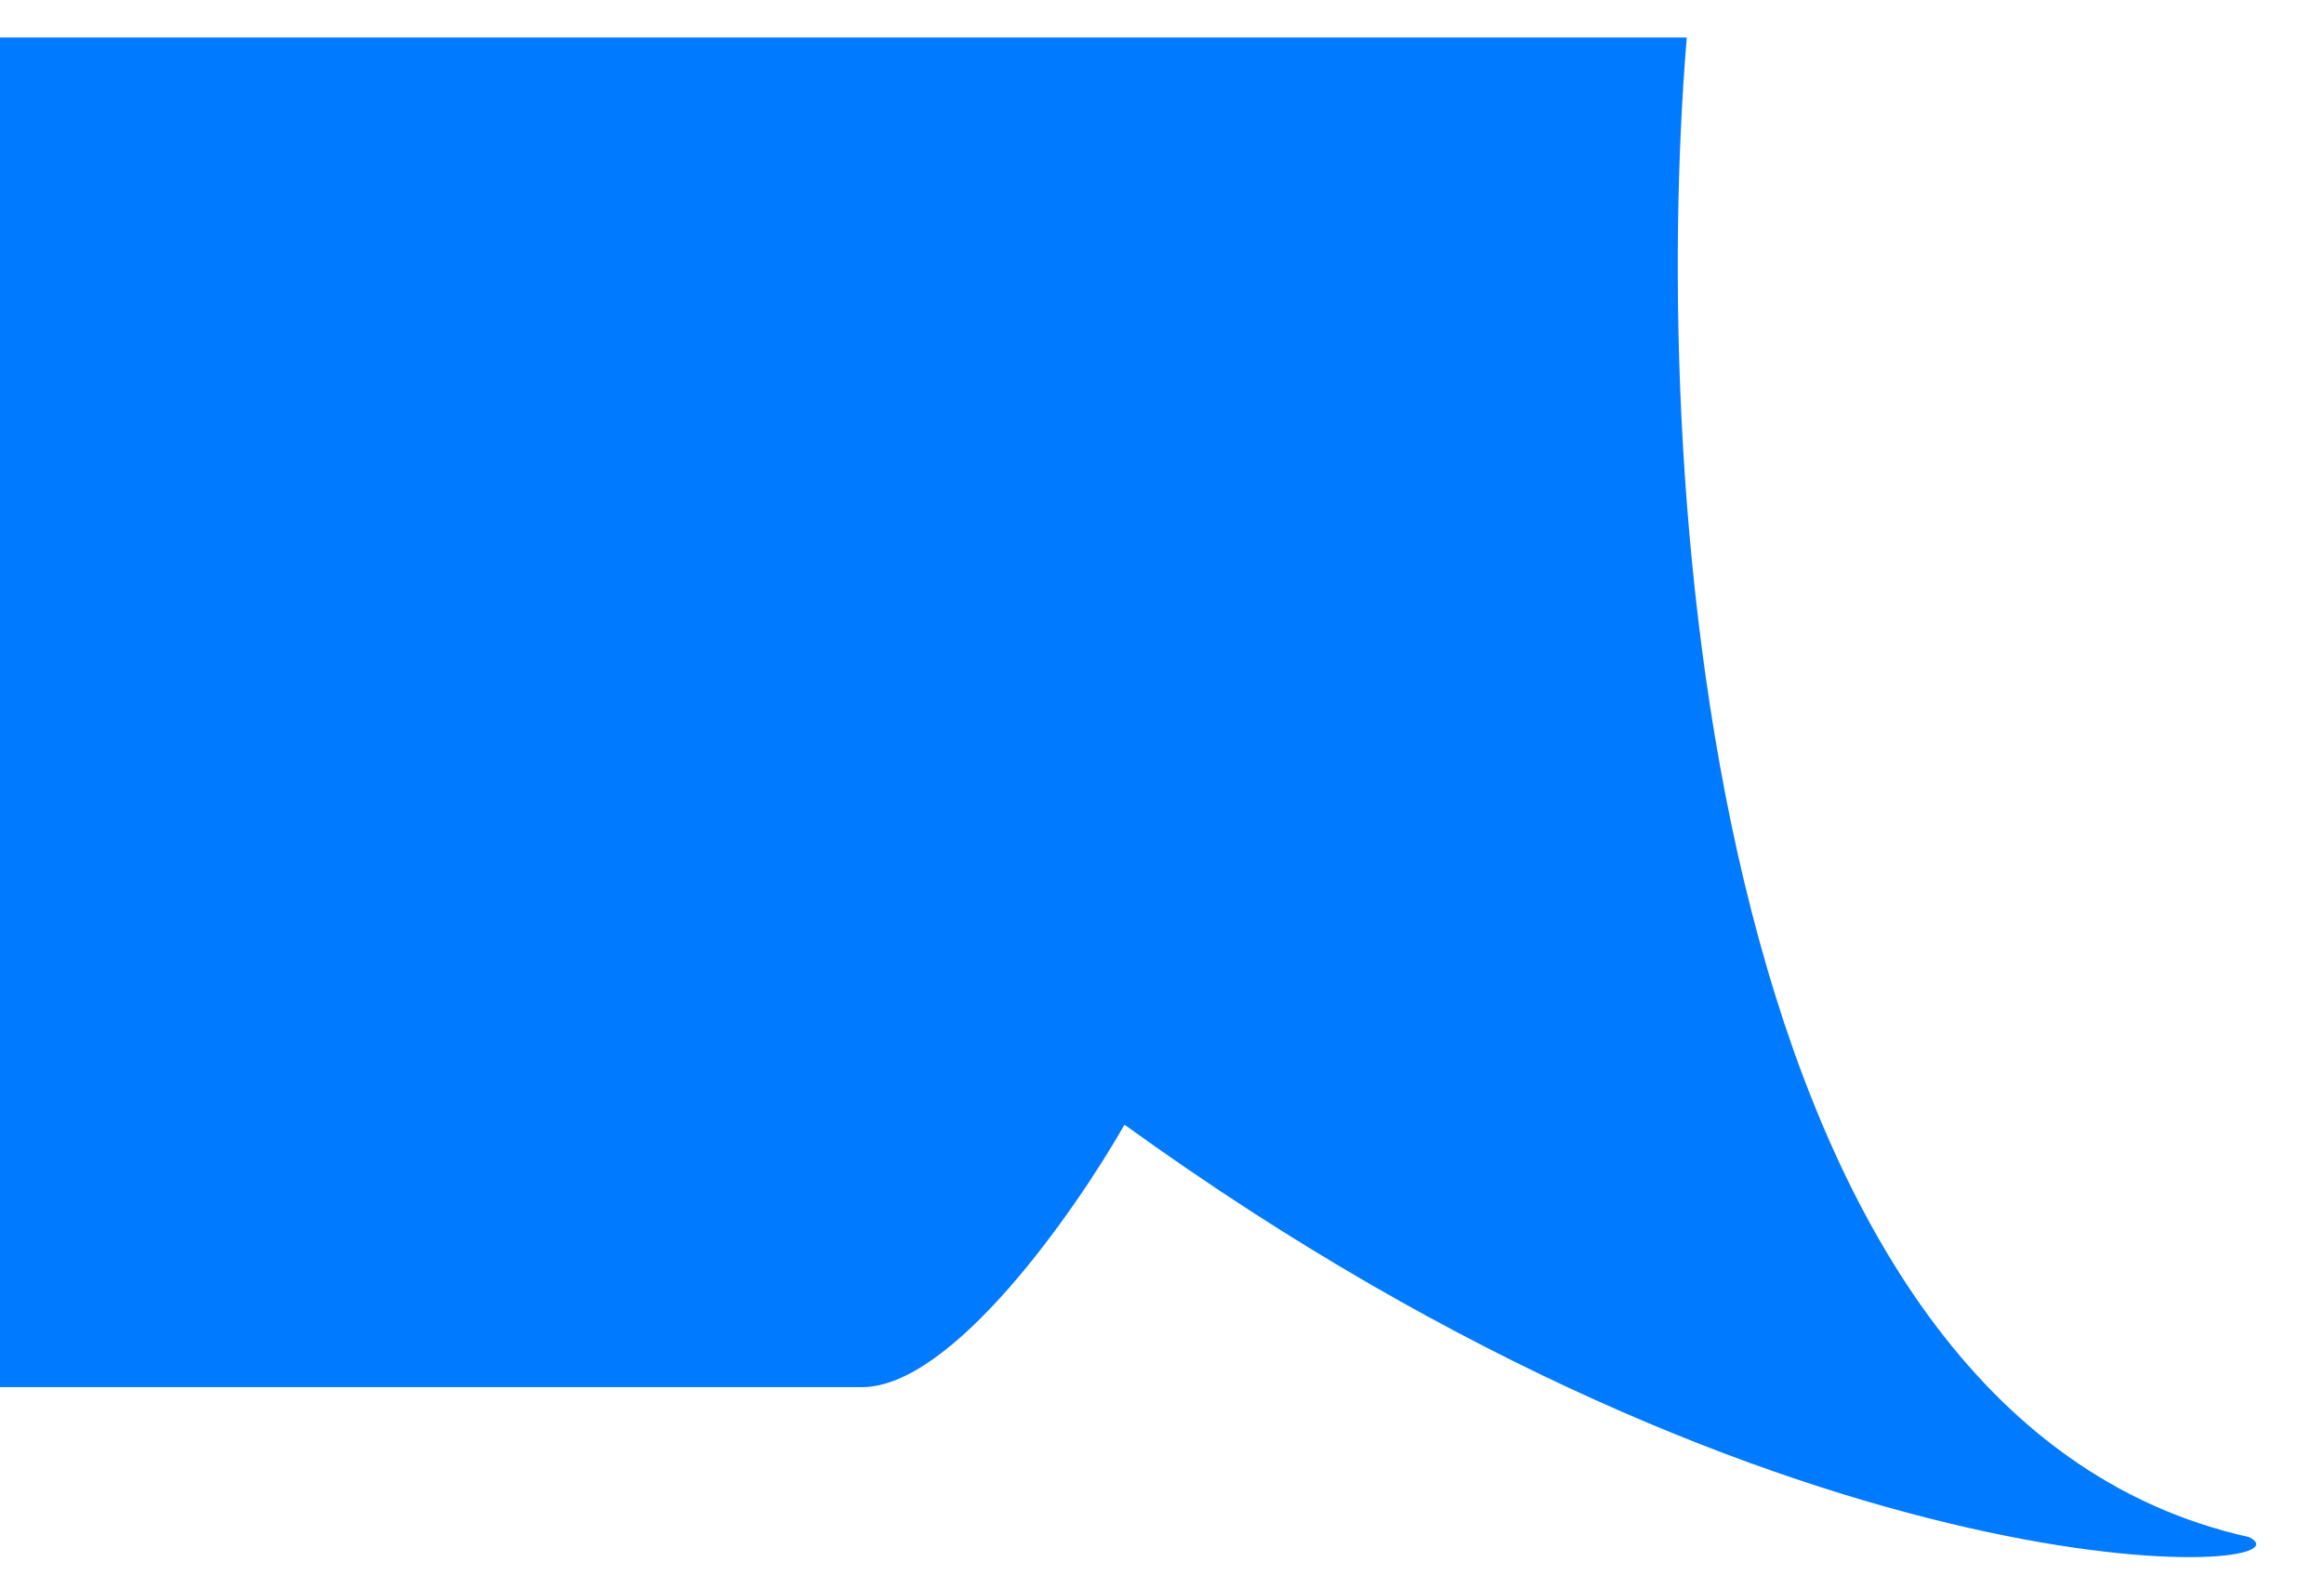
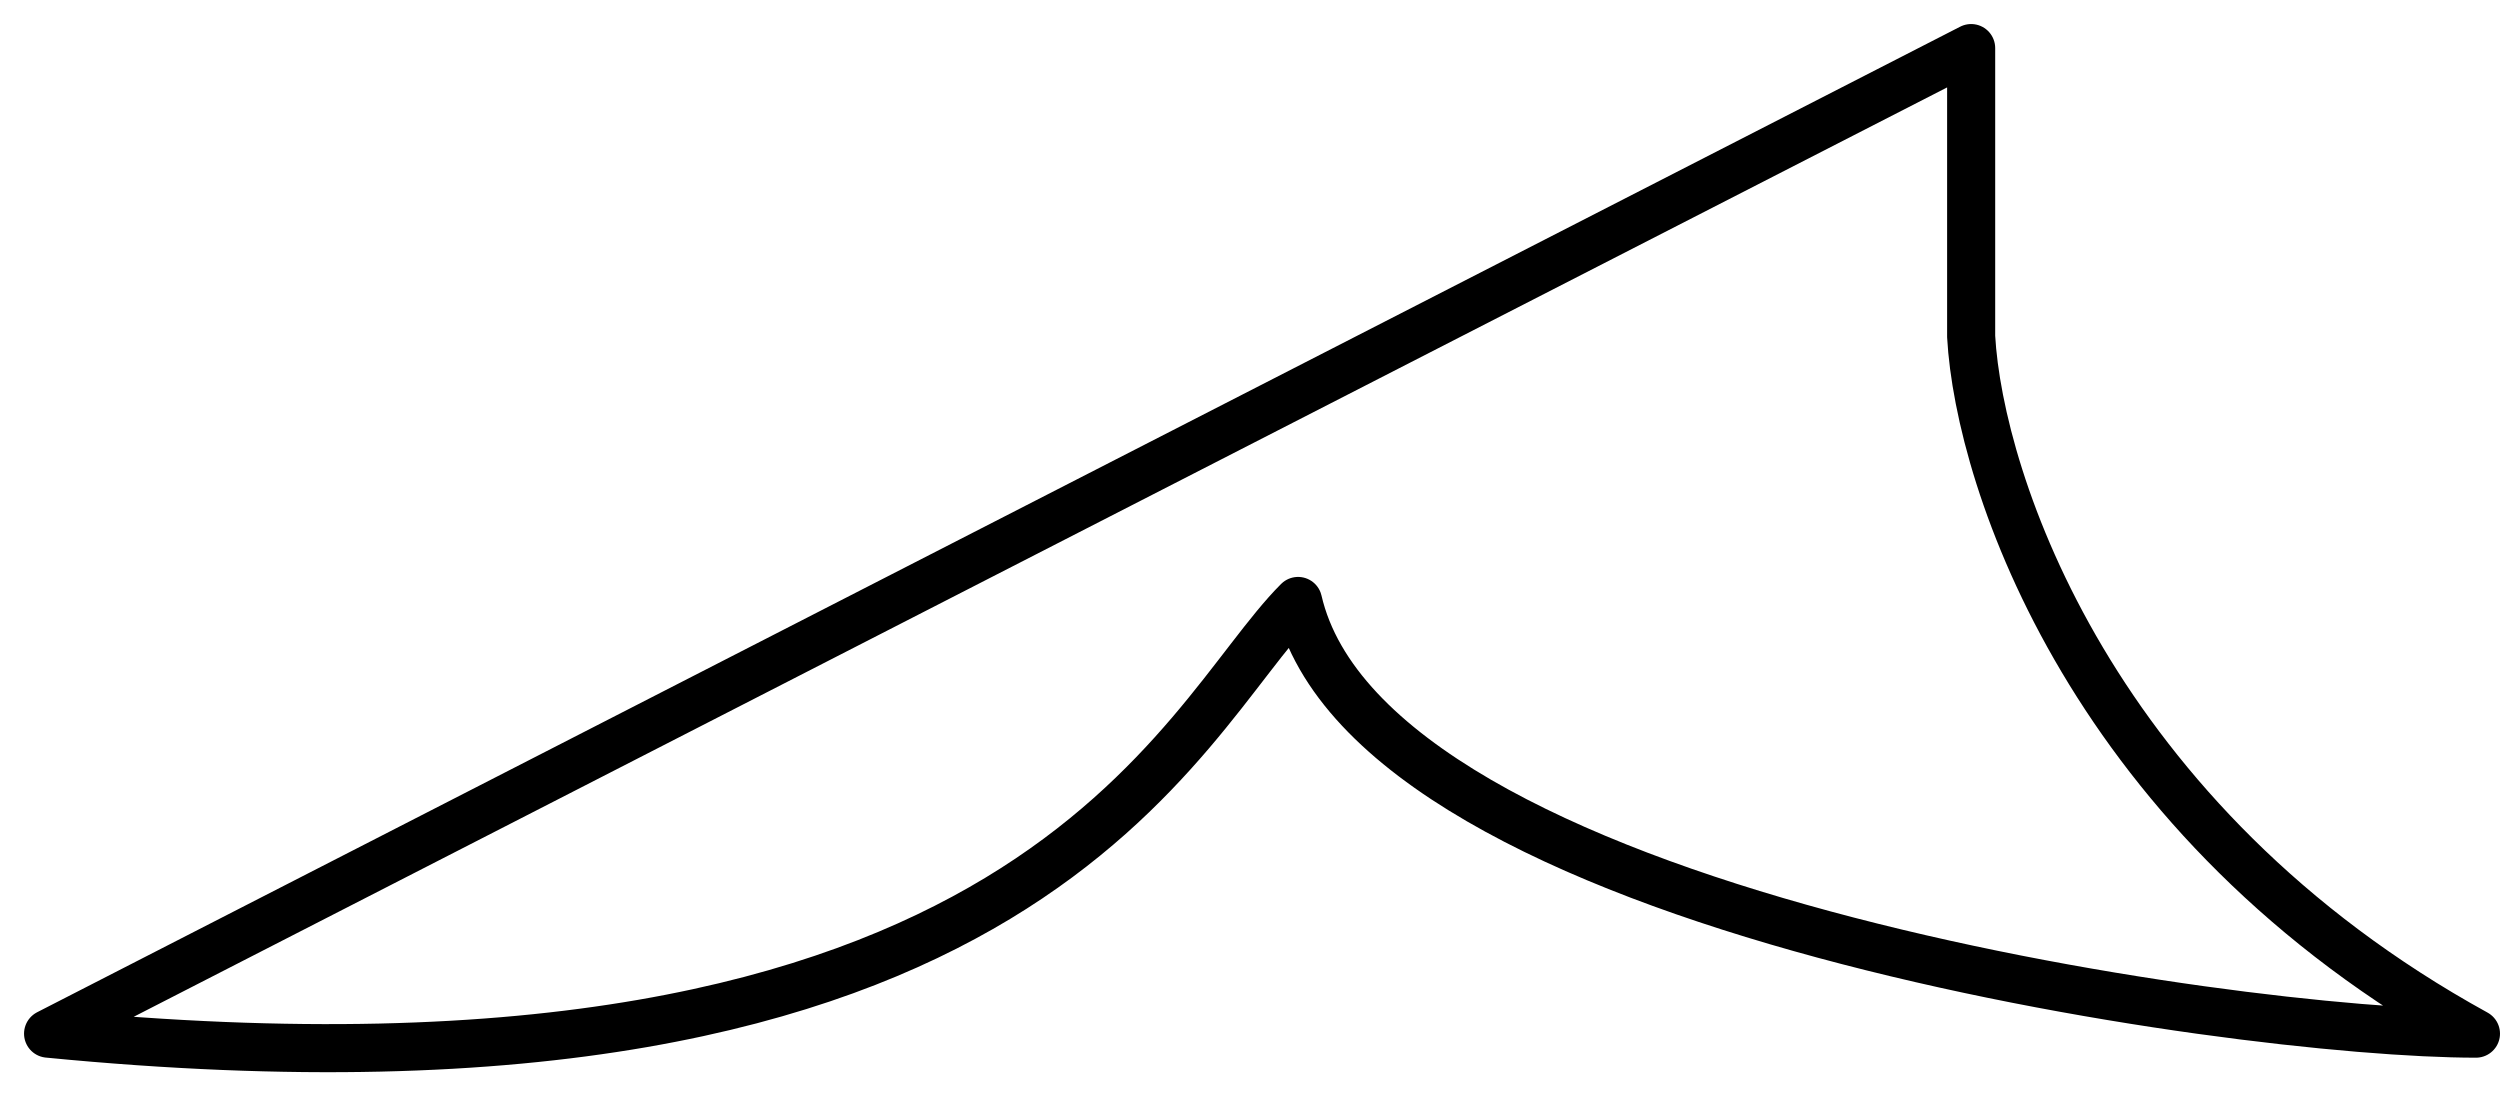
- <svg xmlns="http://www.w3.org/2000/svg" width="31" height="21" viewBox="0 0 31 21" fill="none">
-   <path d="M0 0.5V18.5H11.5C12.7 18.5 14.333 16.167 15 15C24 21.5 31 21 30 20.5C22.8 18.9 22 6.5 22.5 0.5H0Z" fill="#007AFF" />
+ <svg xmlns="http://www.w3.org/2000/svg" width="52" height="23" viewBox="0 0 52 23" fill="none">
+   <path d="M41 1L1 21.5C21.5 23.5 24.5 15 27 12.5C28.5 19 46.5 21.5 51.5 21.5C43.5 17.1 41.167 10 41 7V1Z" stroke="black" stroke-linejoin="round" />
</svg>
